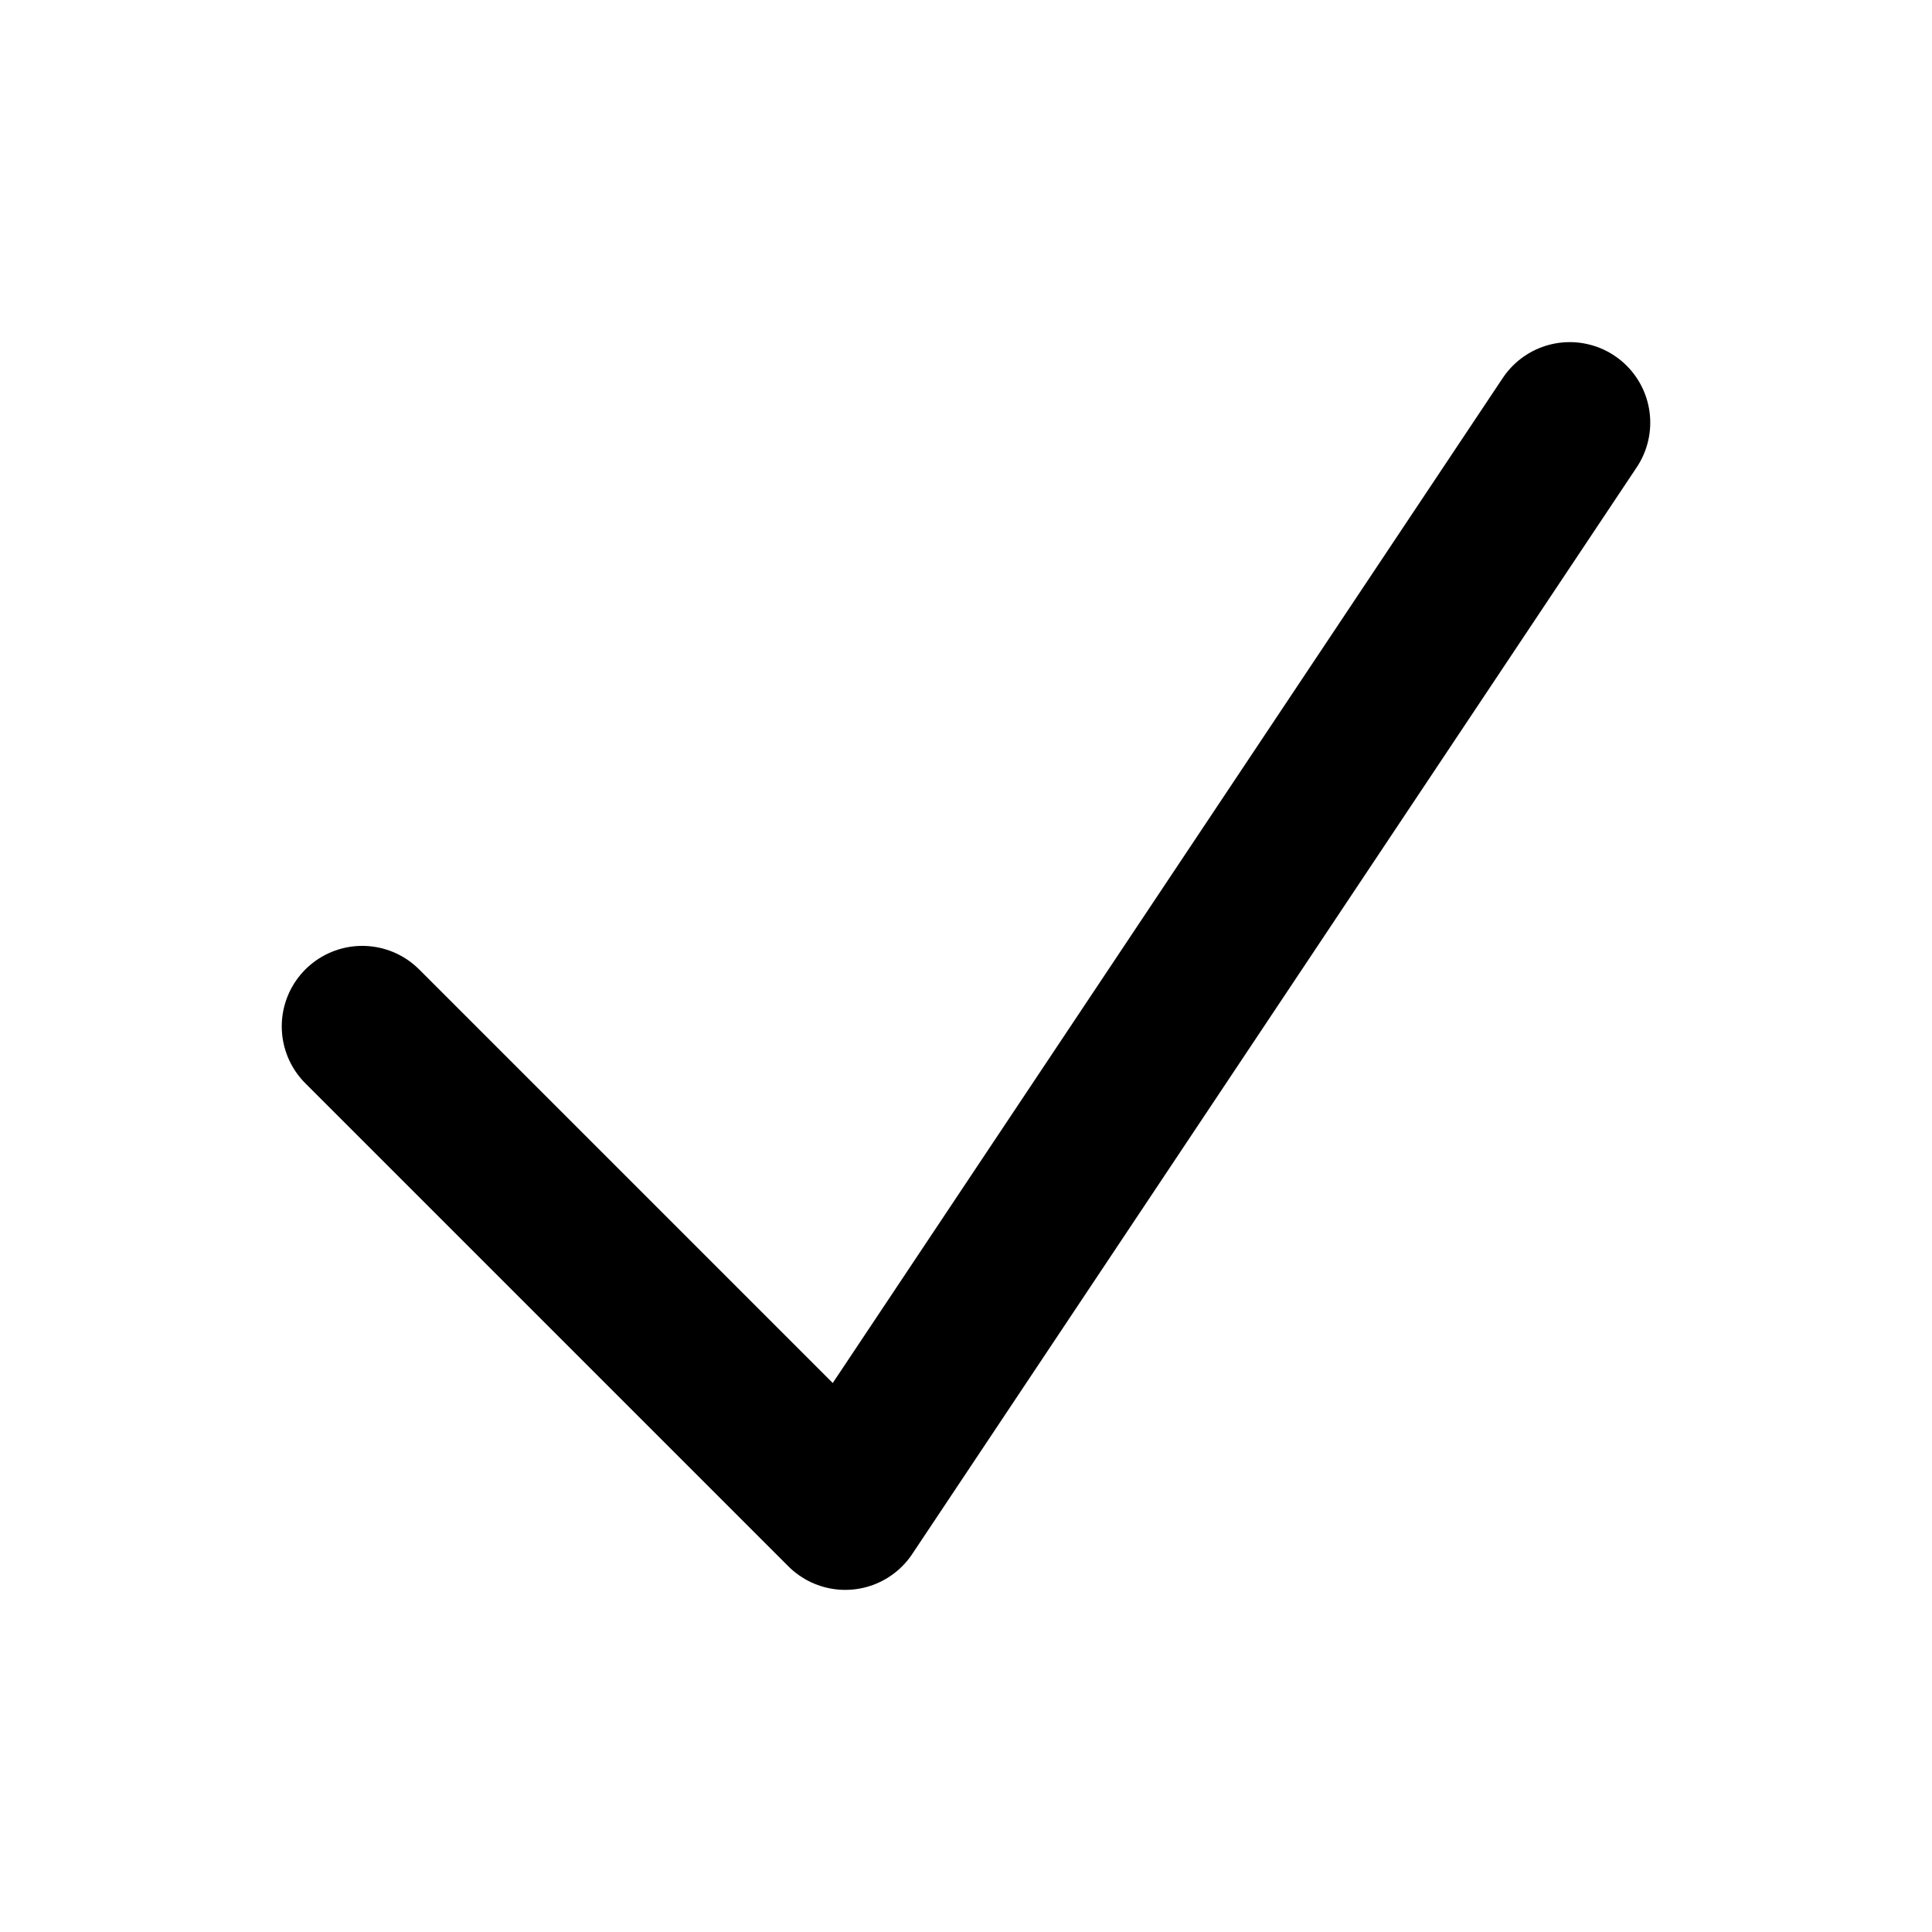
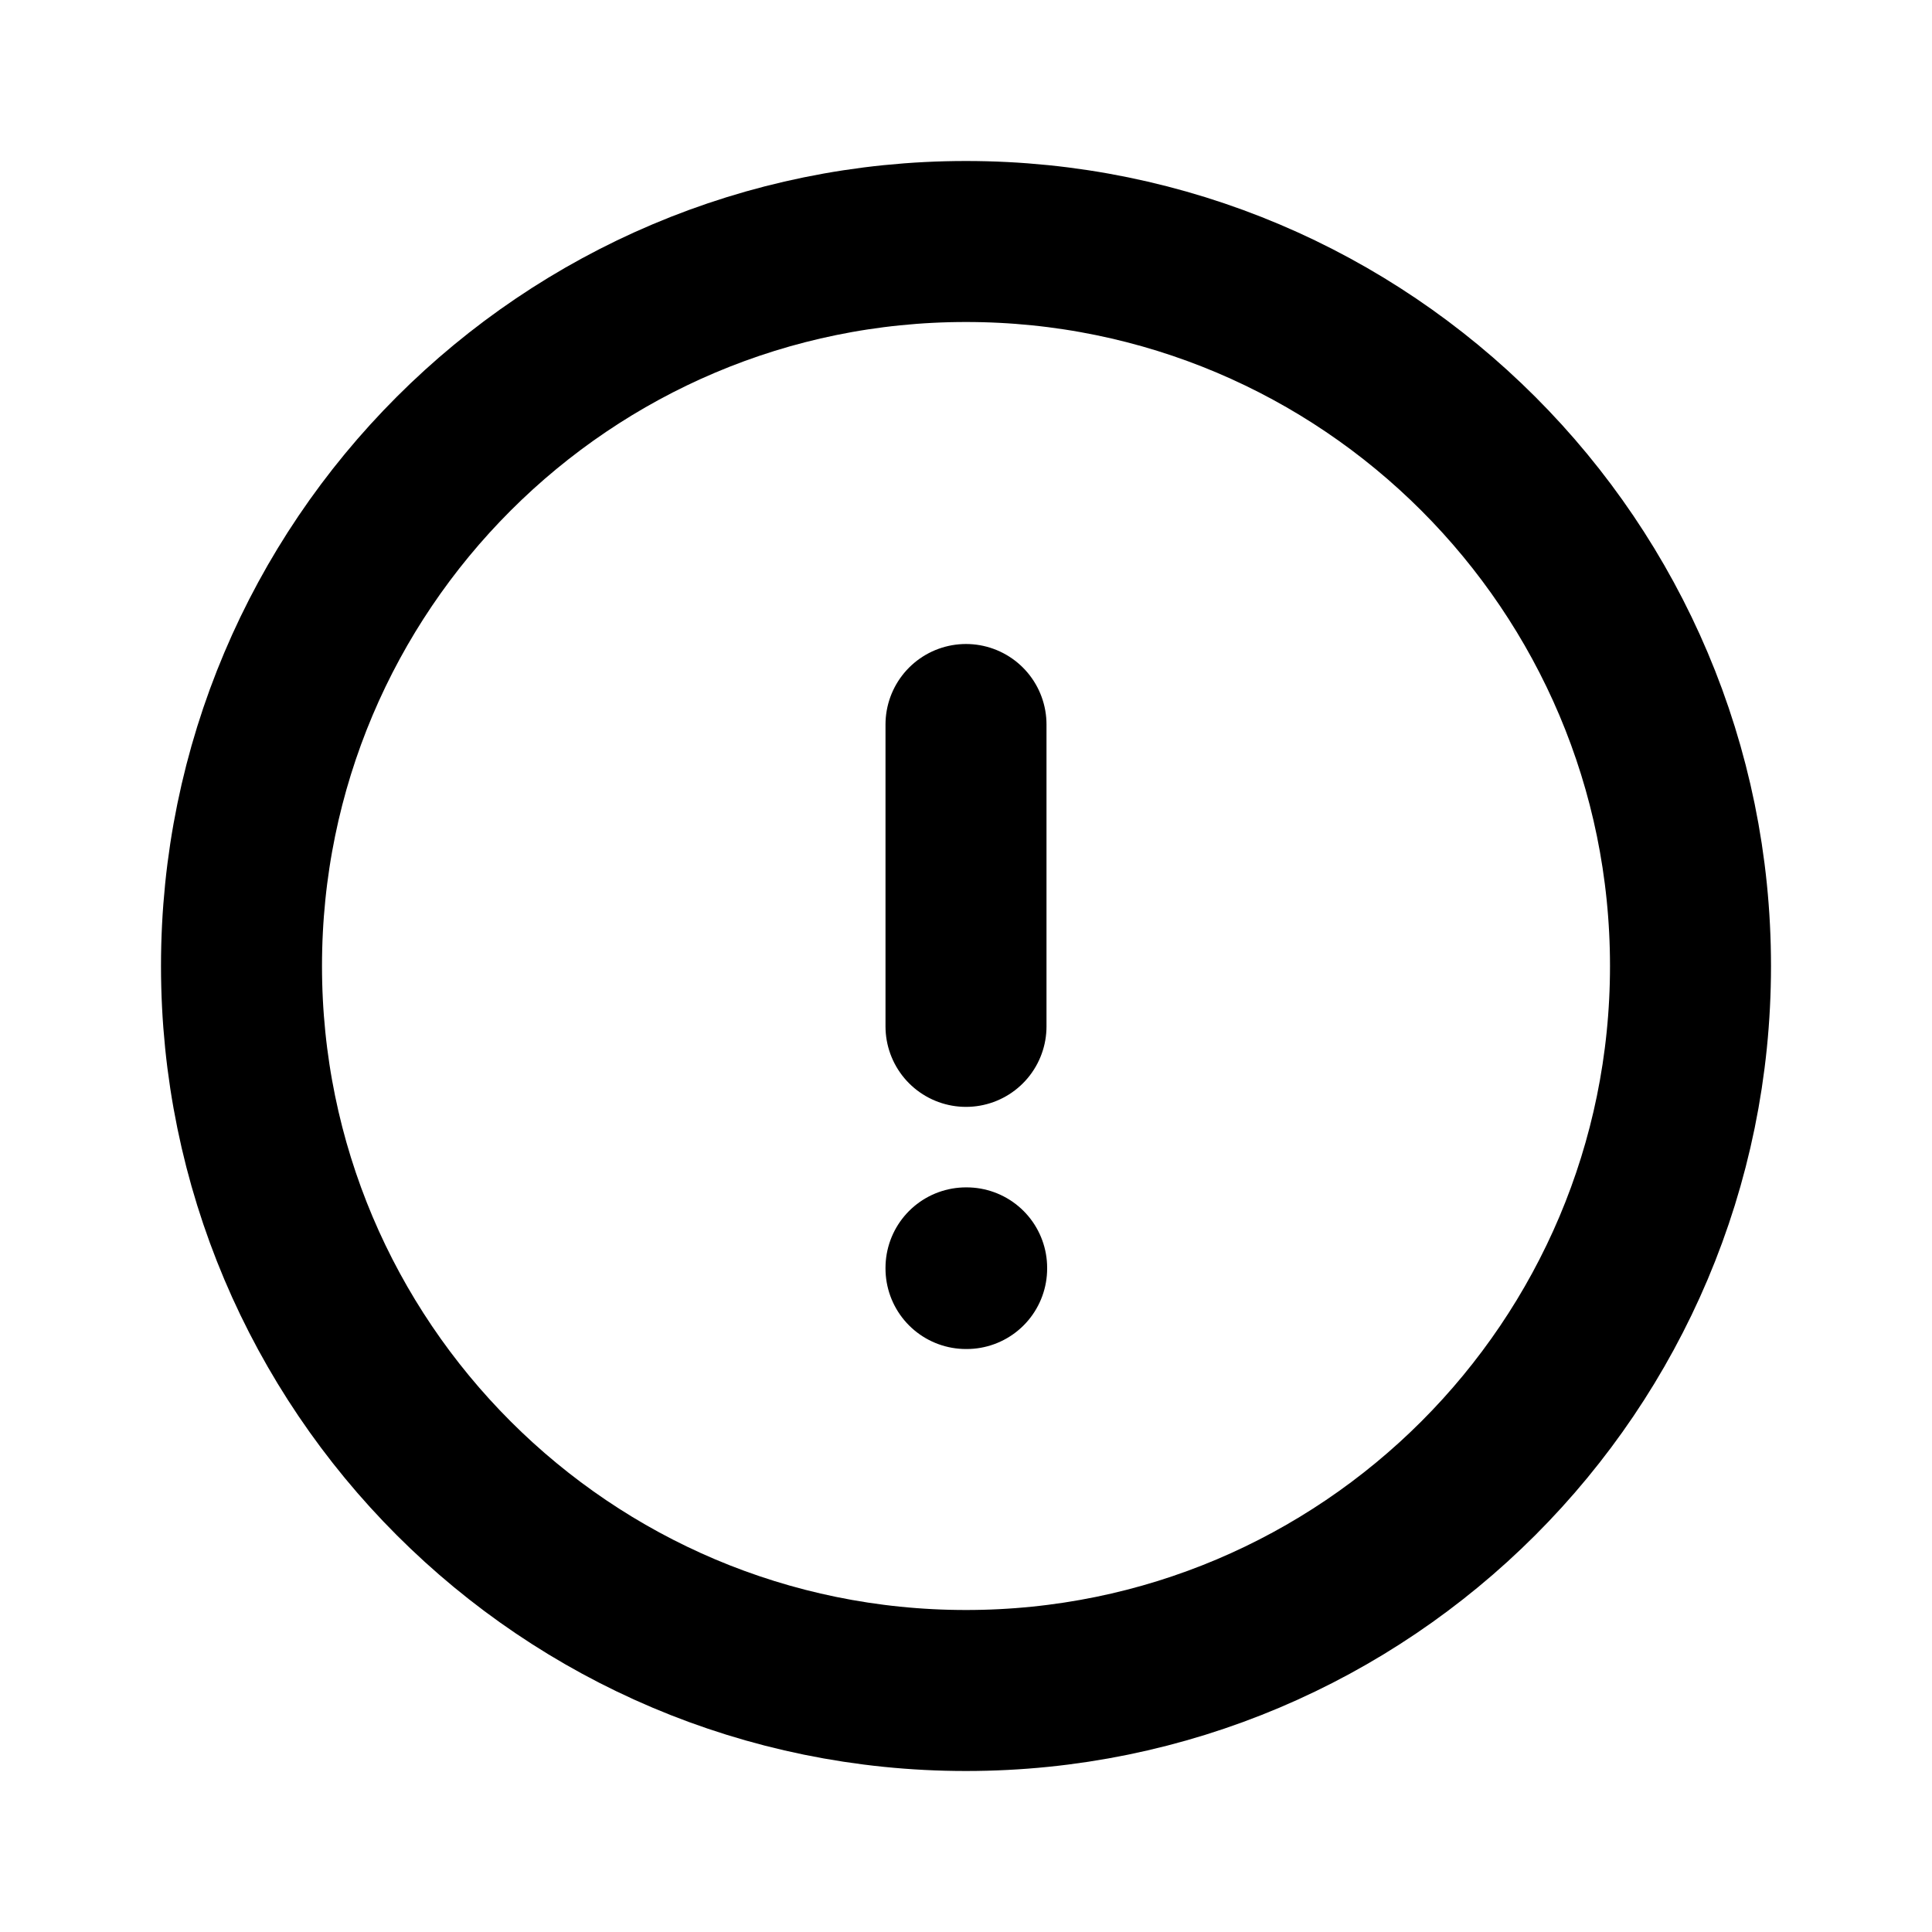
- <svg xmlns="http://www.w3.org/2000/svg" fill="none" viewBox="0 0 24 24" stroke-width="2" stroke="currentColor" class="size-6">
-   <path stroke-linecap="round" stroke-linejoin="round" d="m4.5 12.75 6 6 9-13.5" />
+ <svg xmlns="http://www.w3.org/2000/svg" fill="none" viewBox="0 0 24 24" stroke-width="2" stroke="currentColor">
+   <path stroke-linecap="round" stroke-linejoin="round" d="M12 9v3.75m9-.75a9 9 0 1 1-18 0 9 9 0 0 1 18 0Zm-9 3.75h.008v.008H12v-.008Z" />
</svg>
